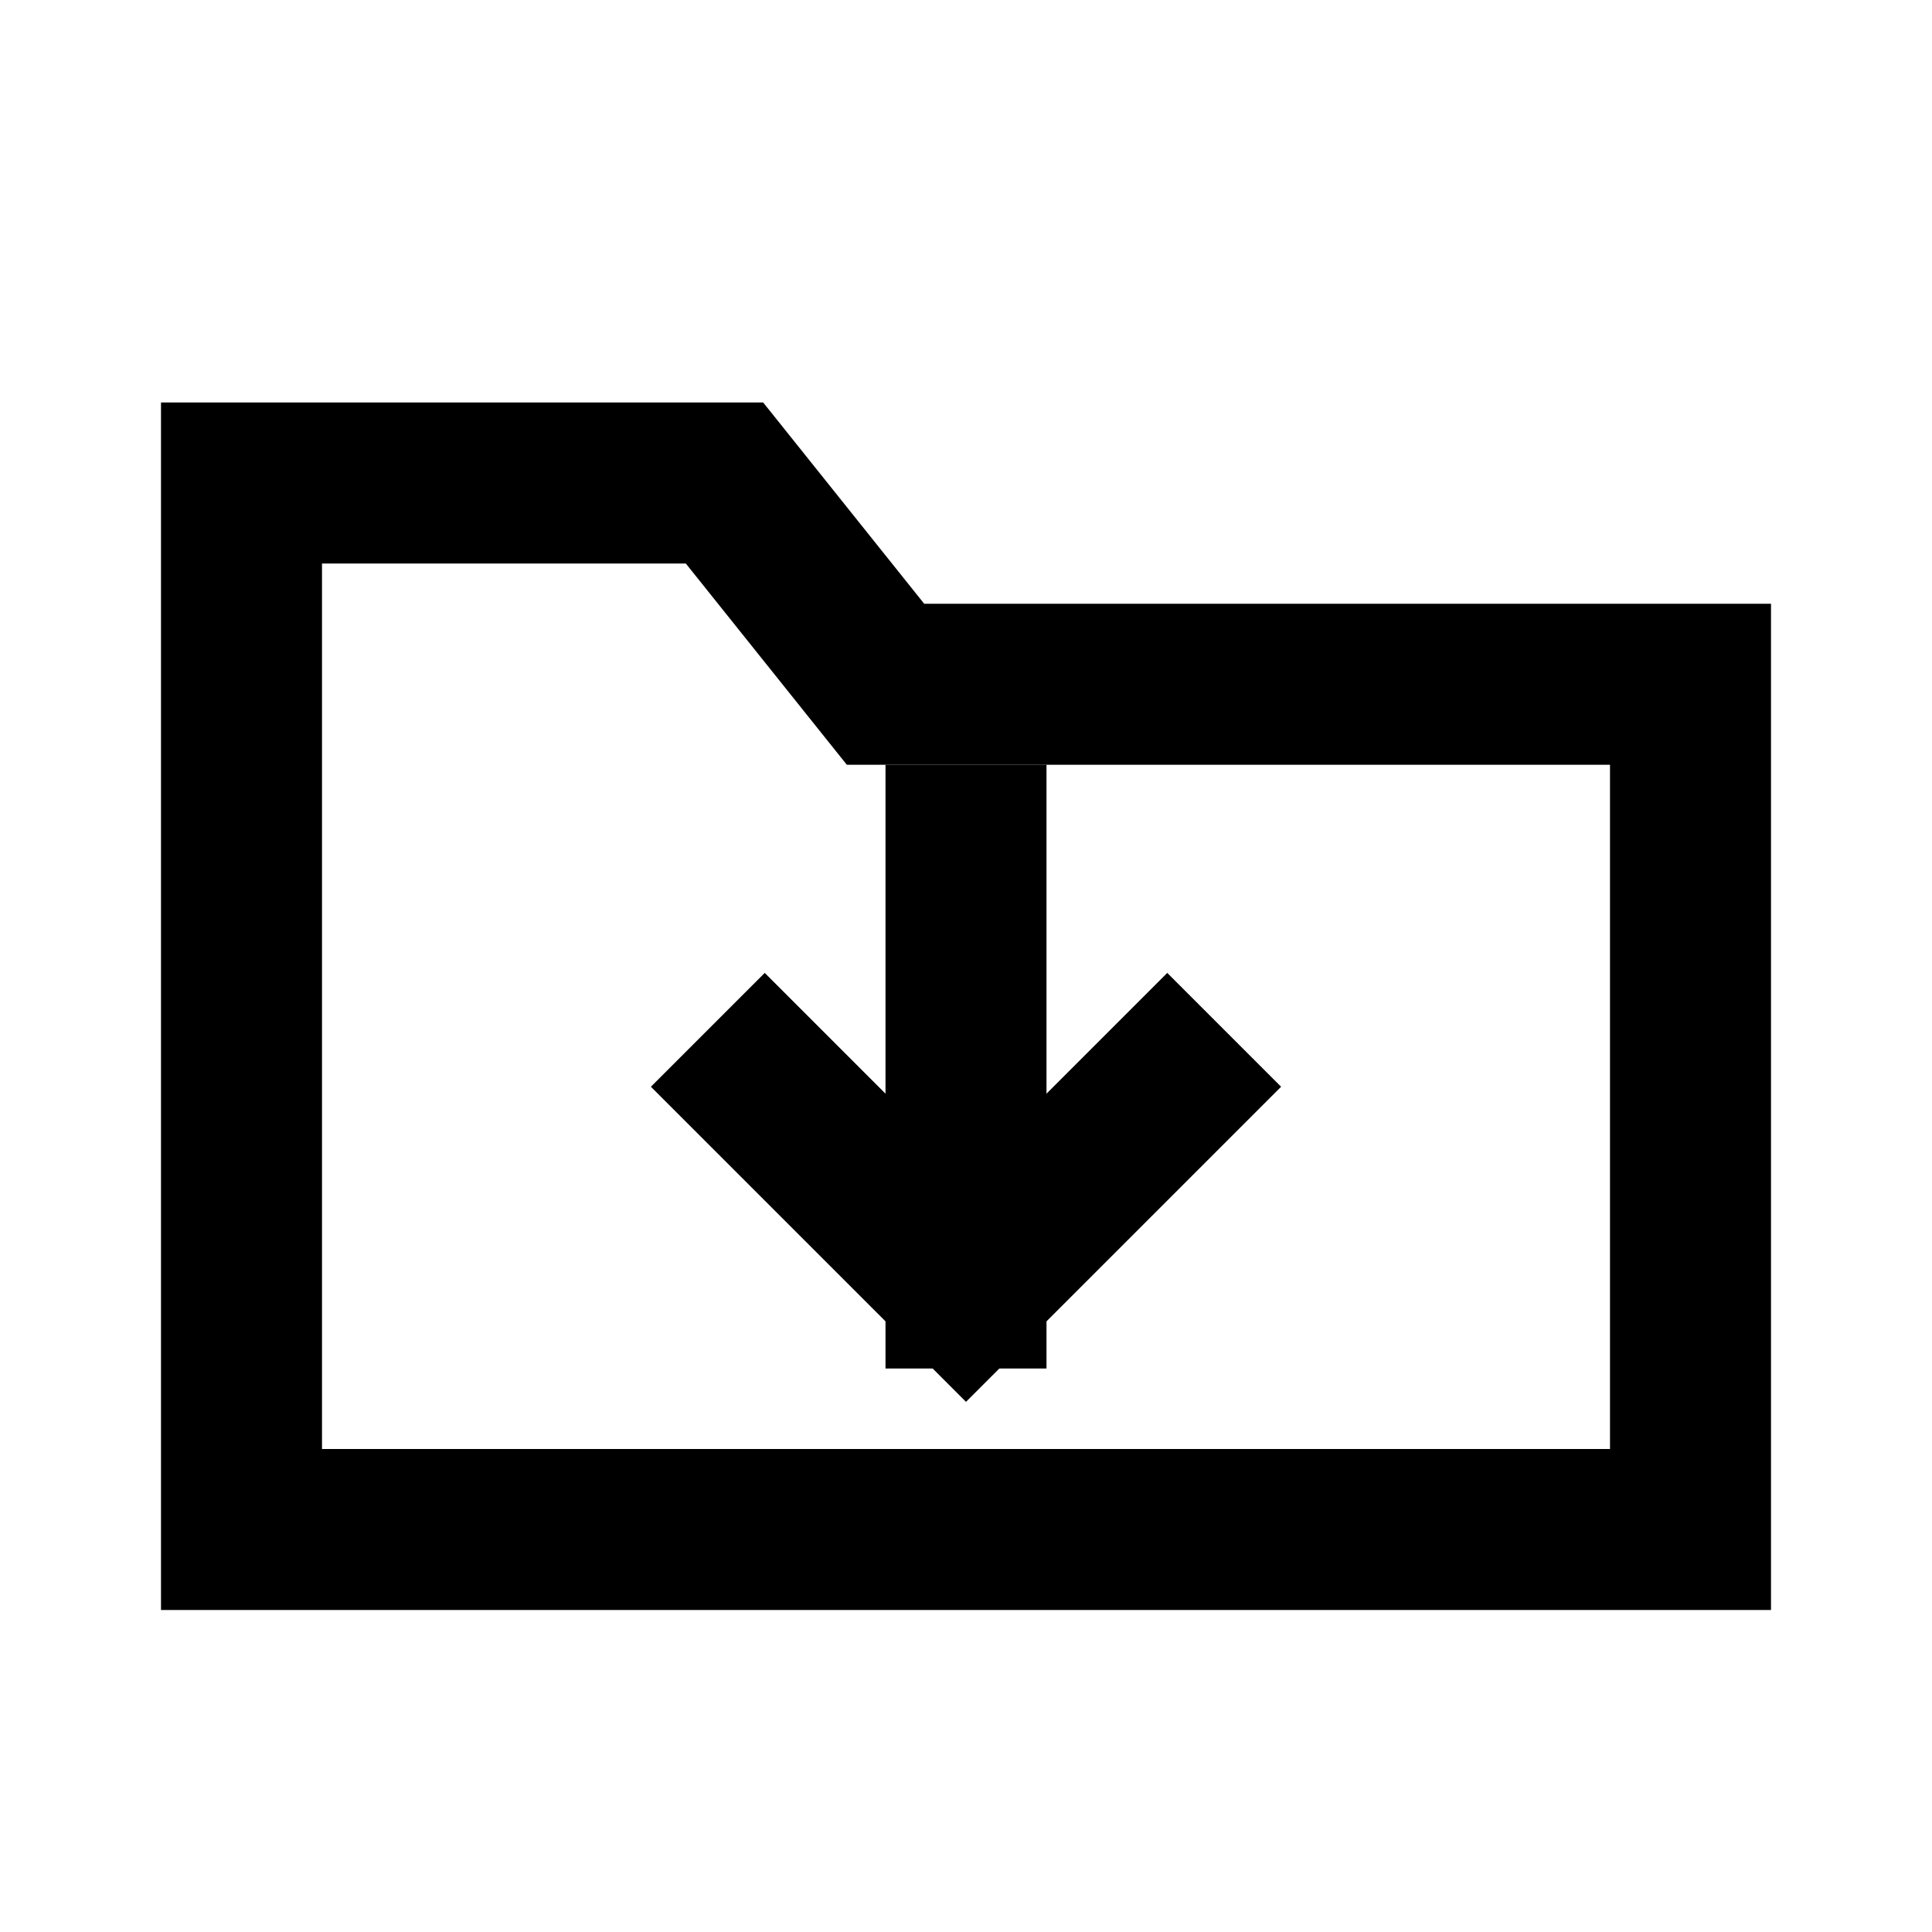
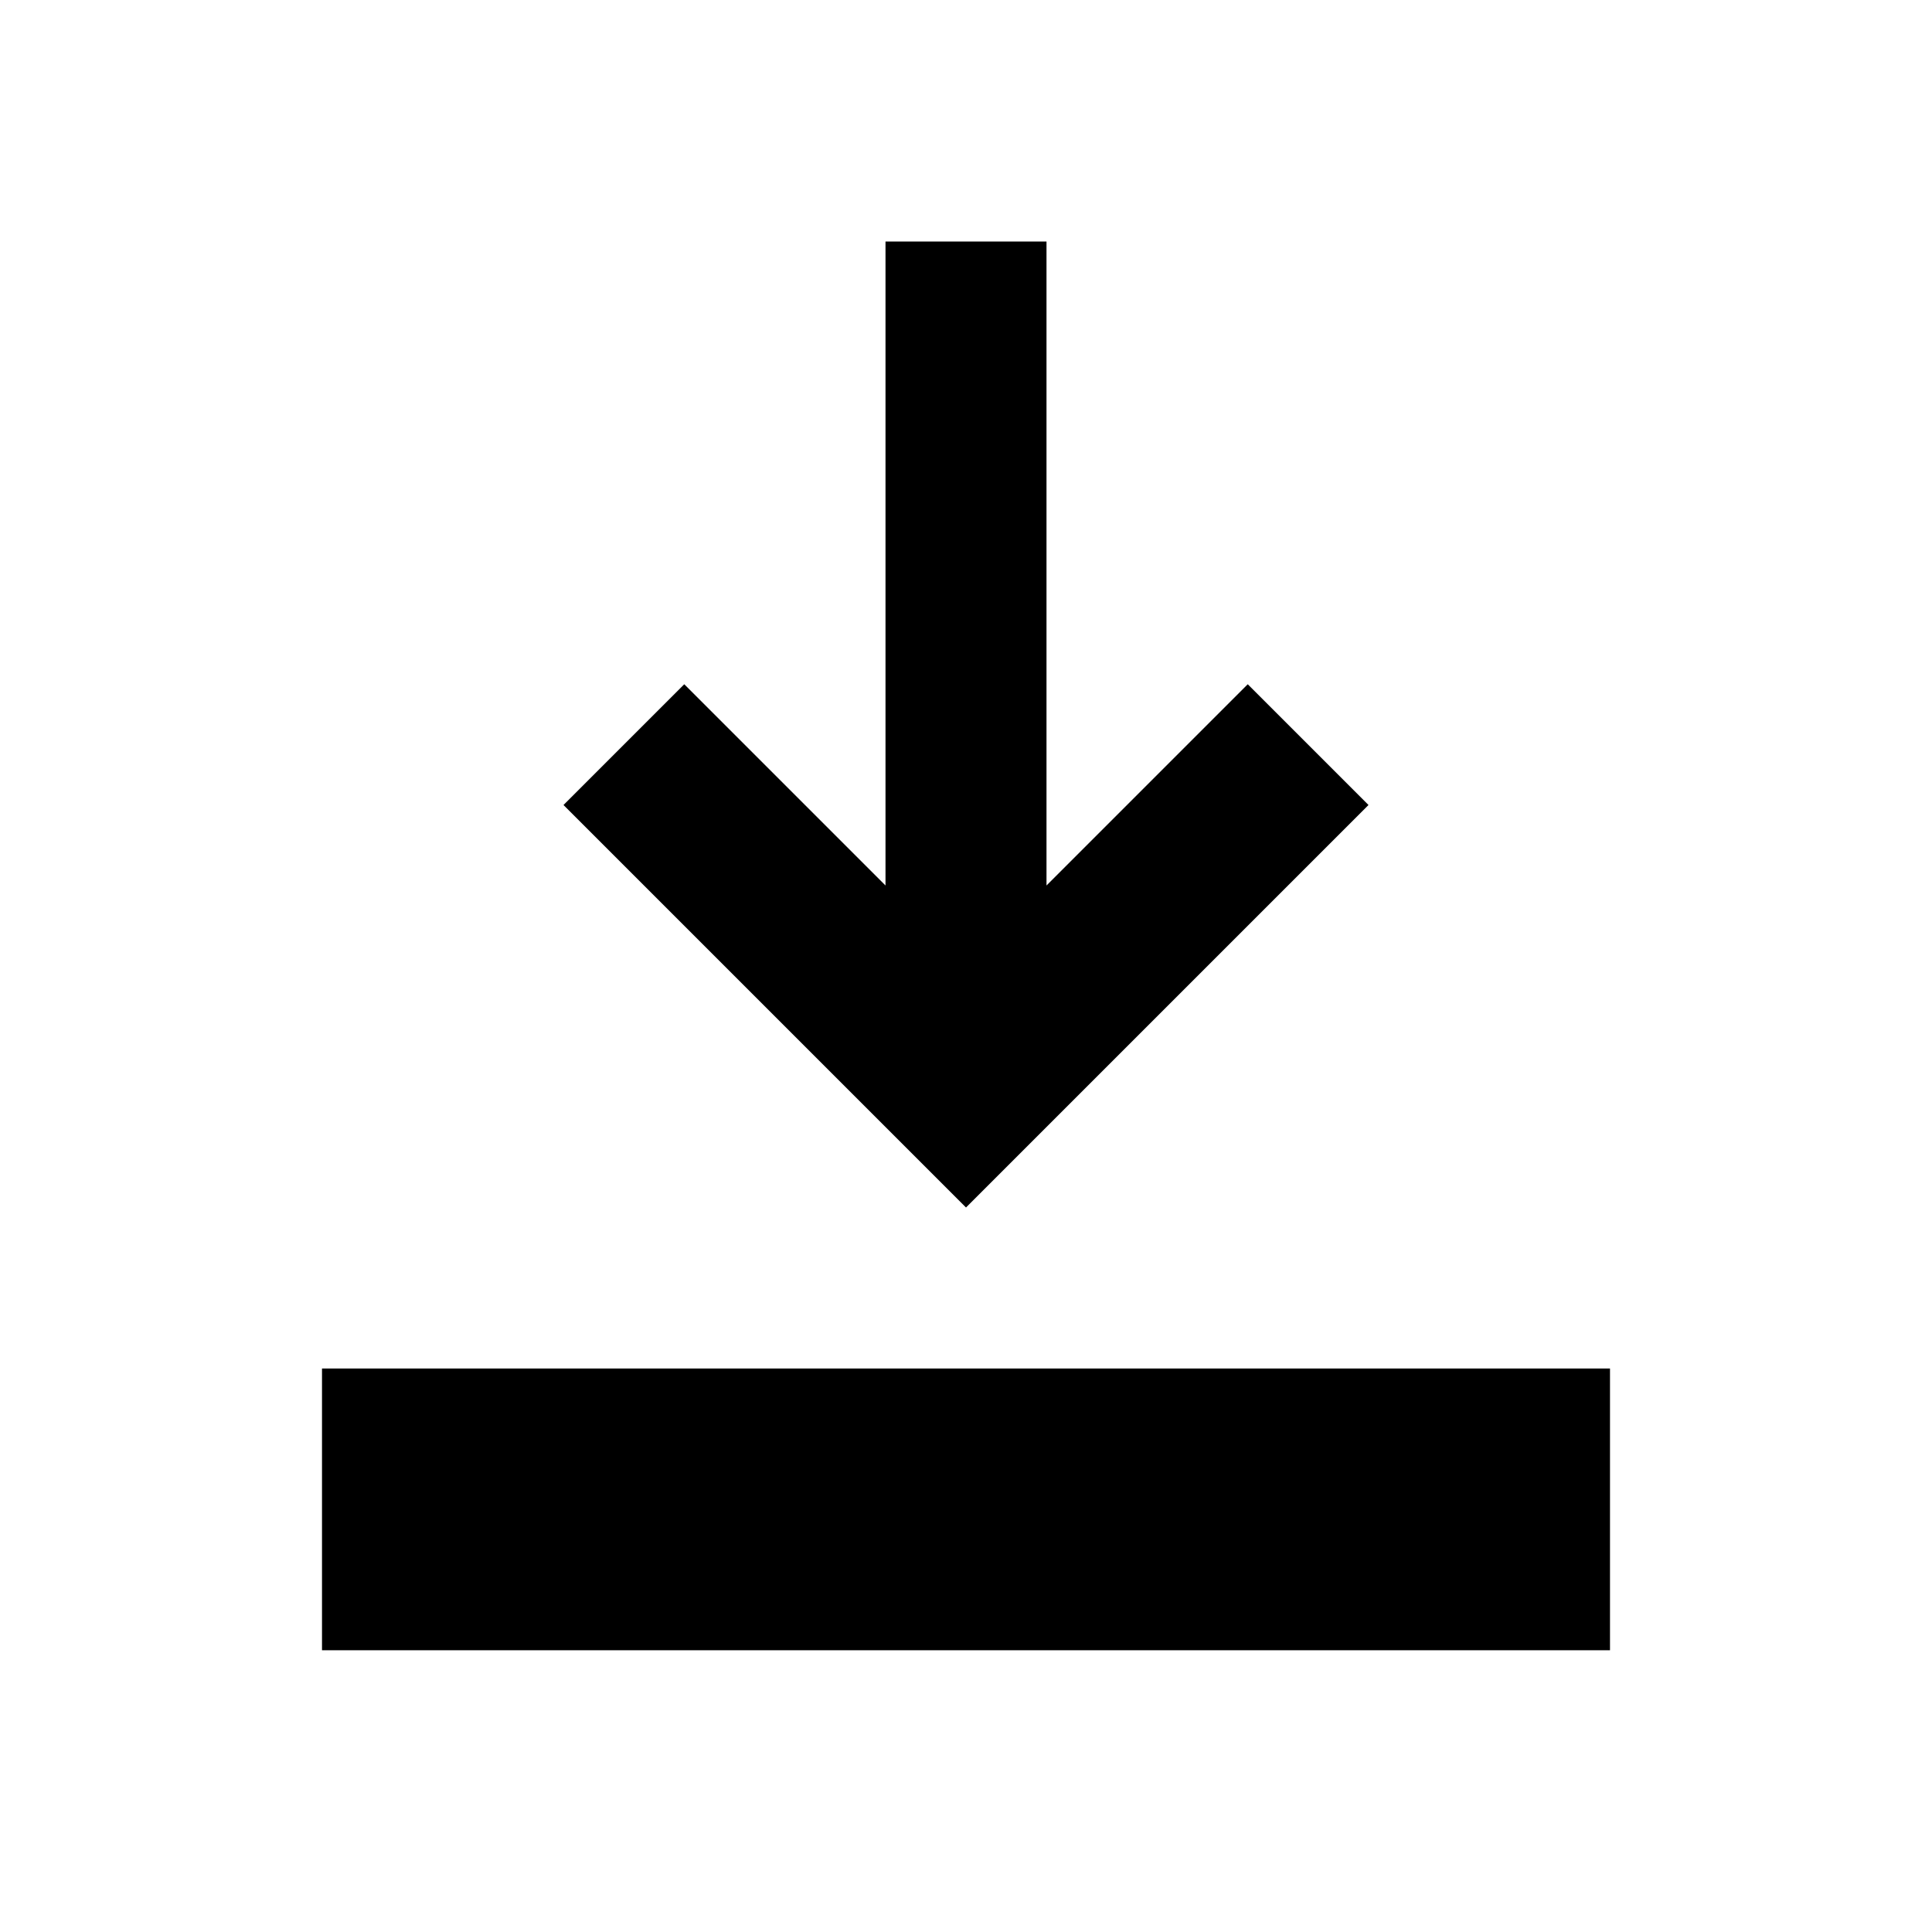
- <svg xmlns="http://www.w3.org/2000/svg" viewBox="0 0 24 24" fill="none" stroke="#000" stroke-width="2" stroke-linecap="square" stroke-linejoin="miter">
-   <path d="M3,6 H9 L11,8.5 H21 V19 H3 Z" />
-   <line x1="12" y1="10.5" x2="12" y2="16" />
-   <path d="M9.5,13.5 L12,16 L14.5,13.5" />
+ <svg xmlns="http://www.w3.org/2000/svg" viewBox="0 0 24 24" fill="#000" stroke="none">
+   <path d="M11,3 H13 V11 L15.5,8.5 L17,10 L12,15 L7,10 L8.5,8.5 L11,11 Z" />
+   <path d="M4,17 H20 V20.5 H4 Z" />
</svg>
